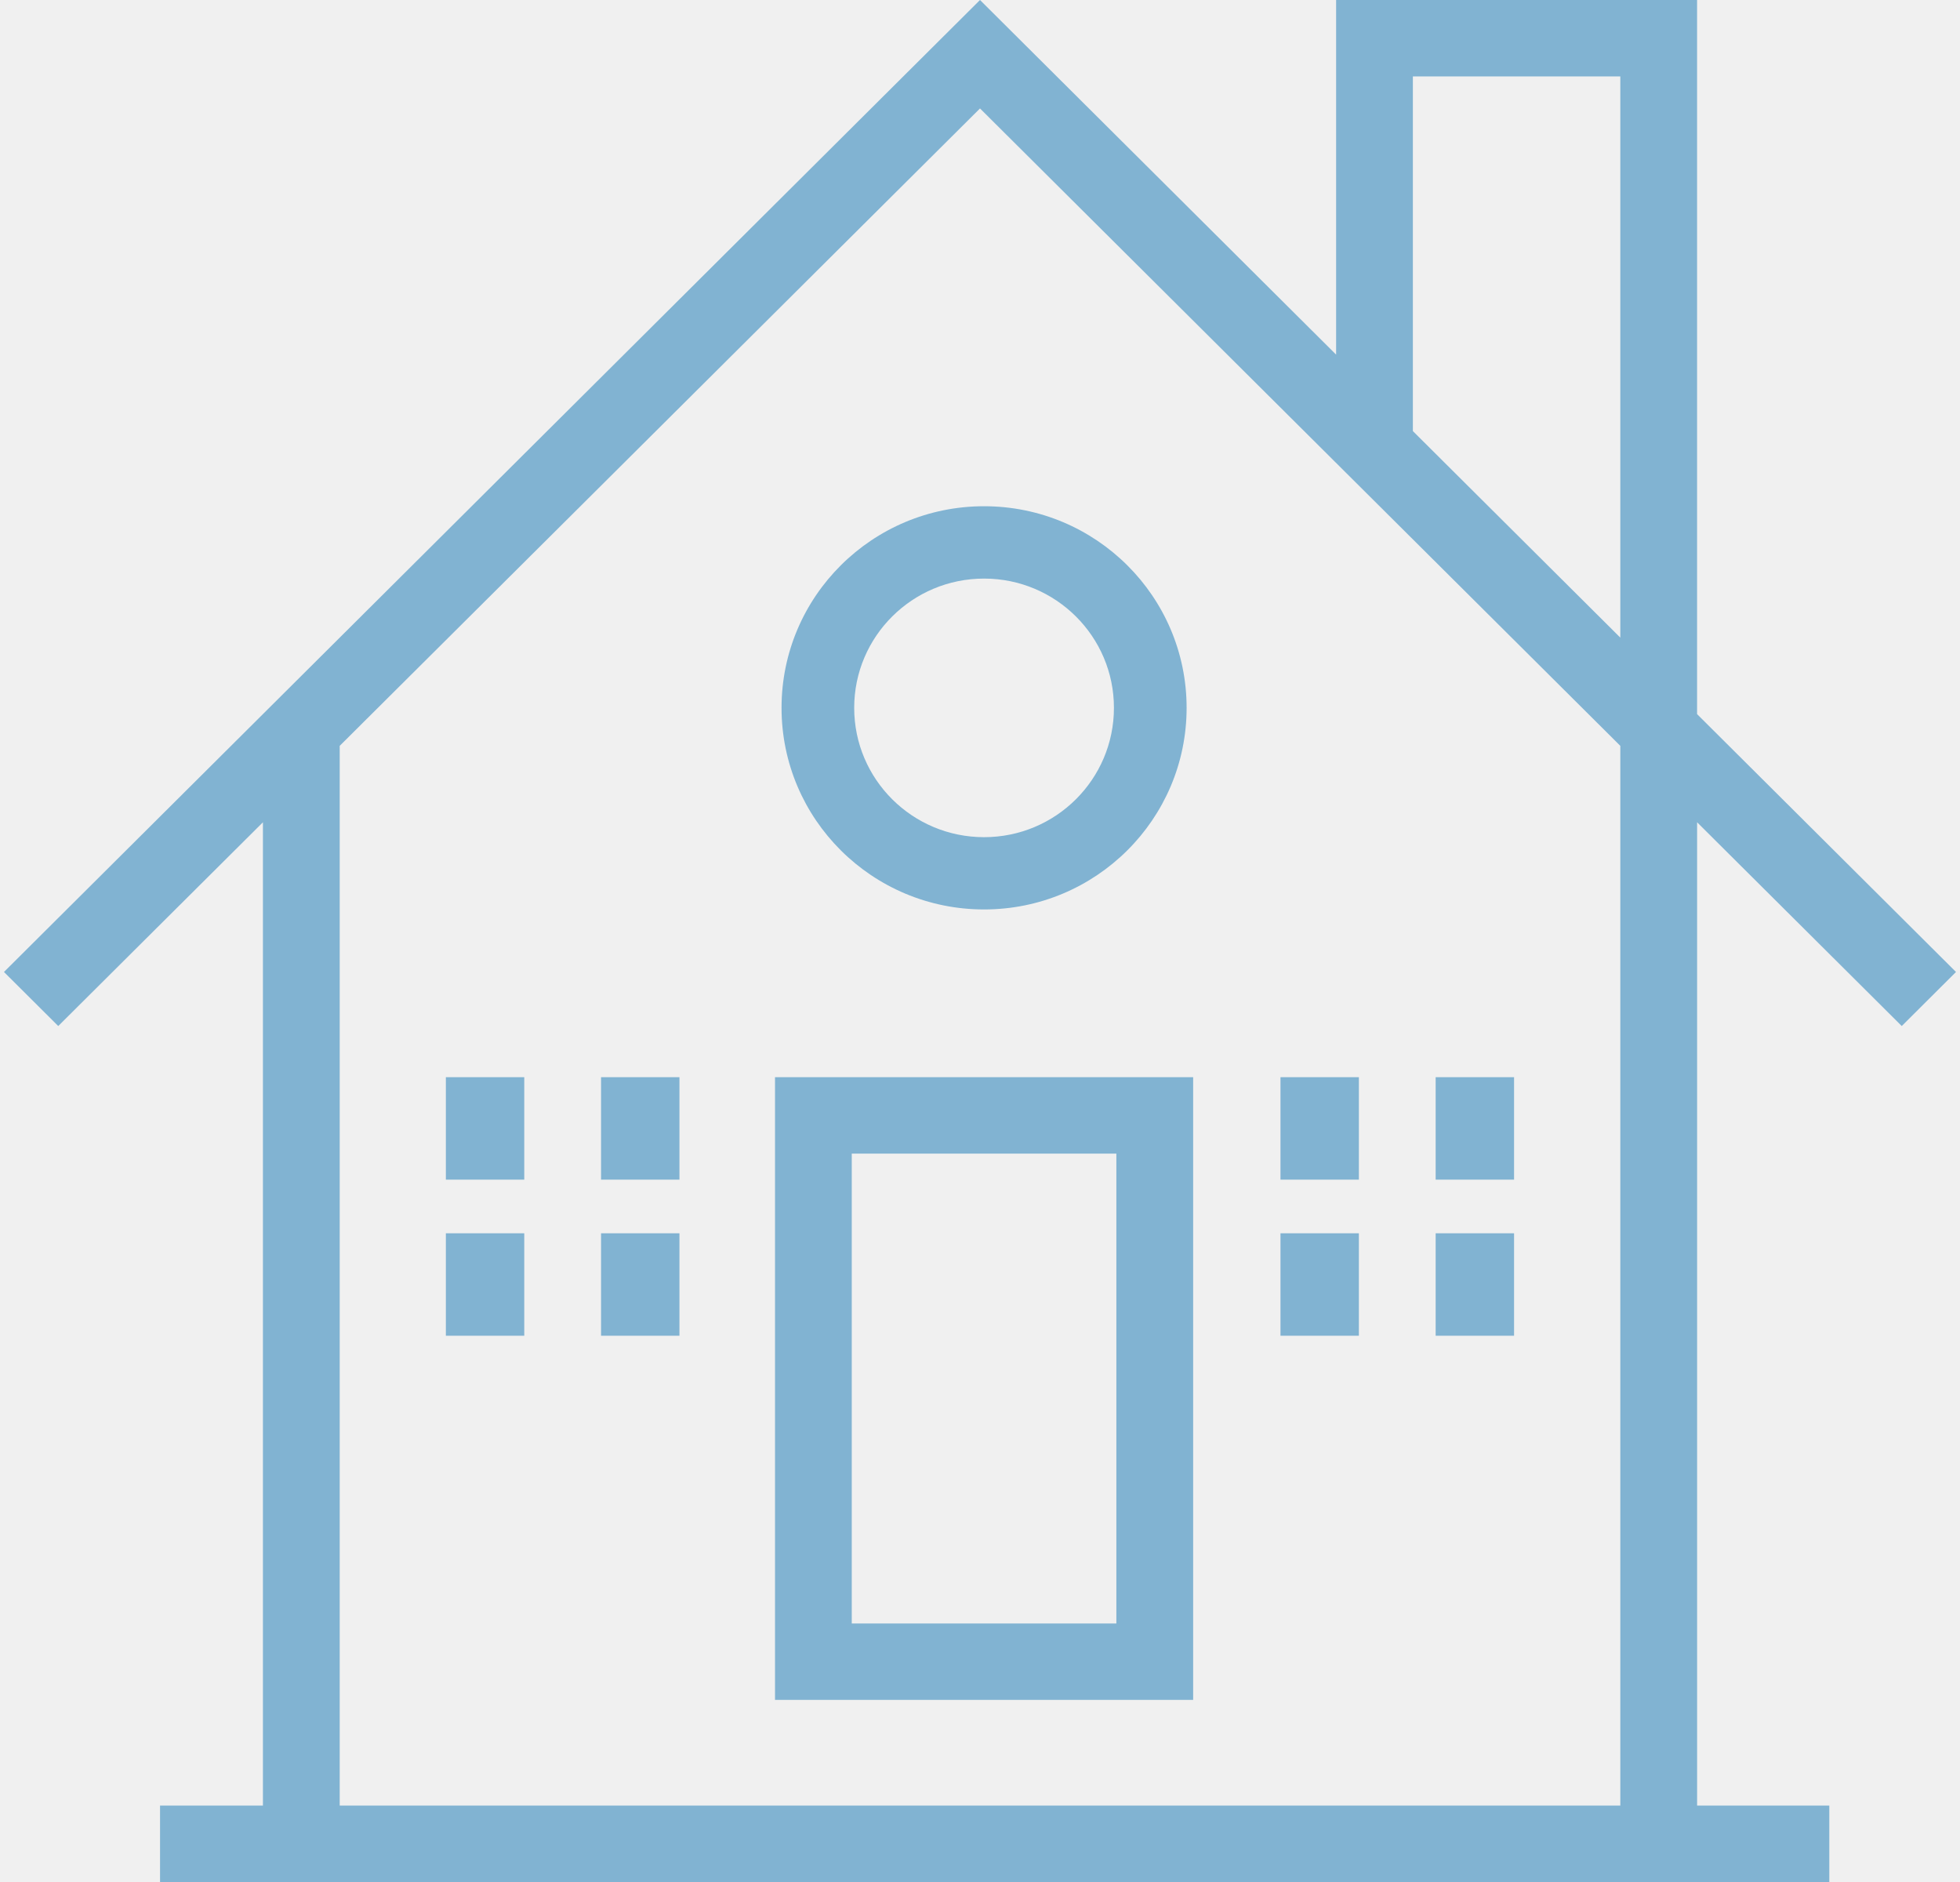
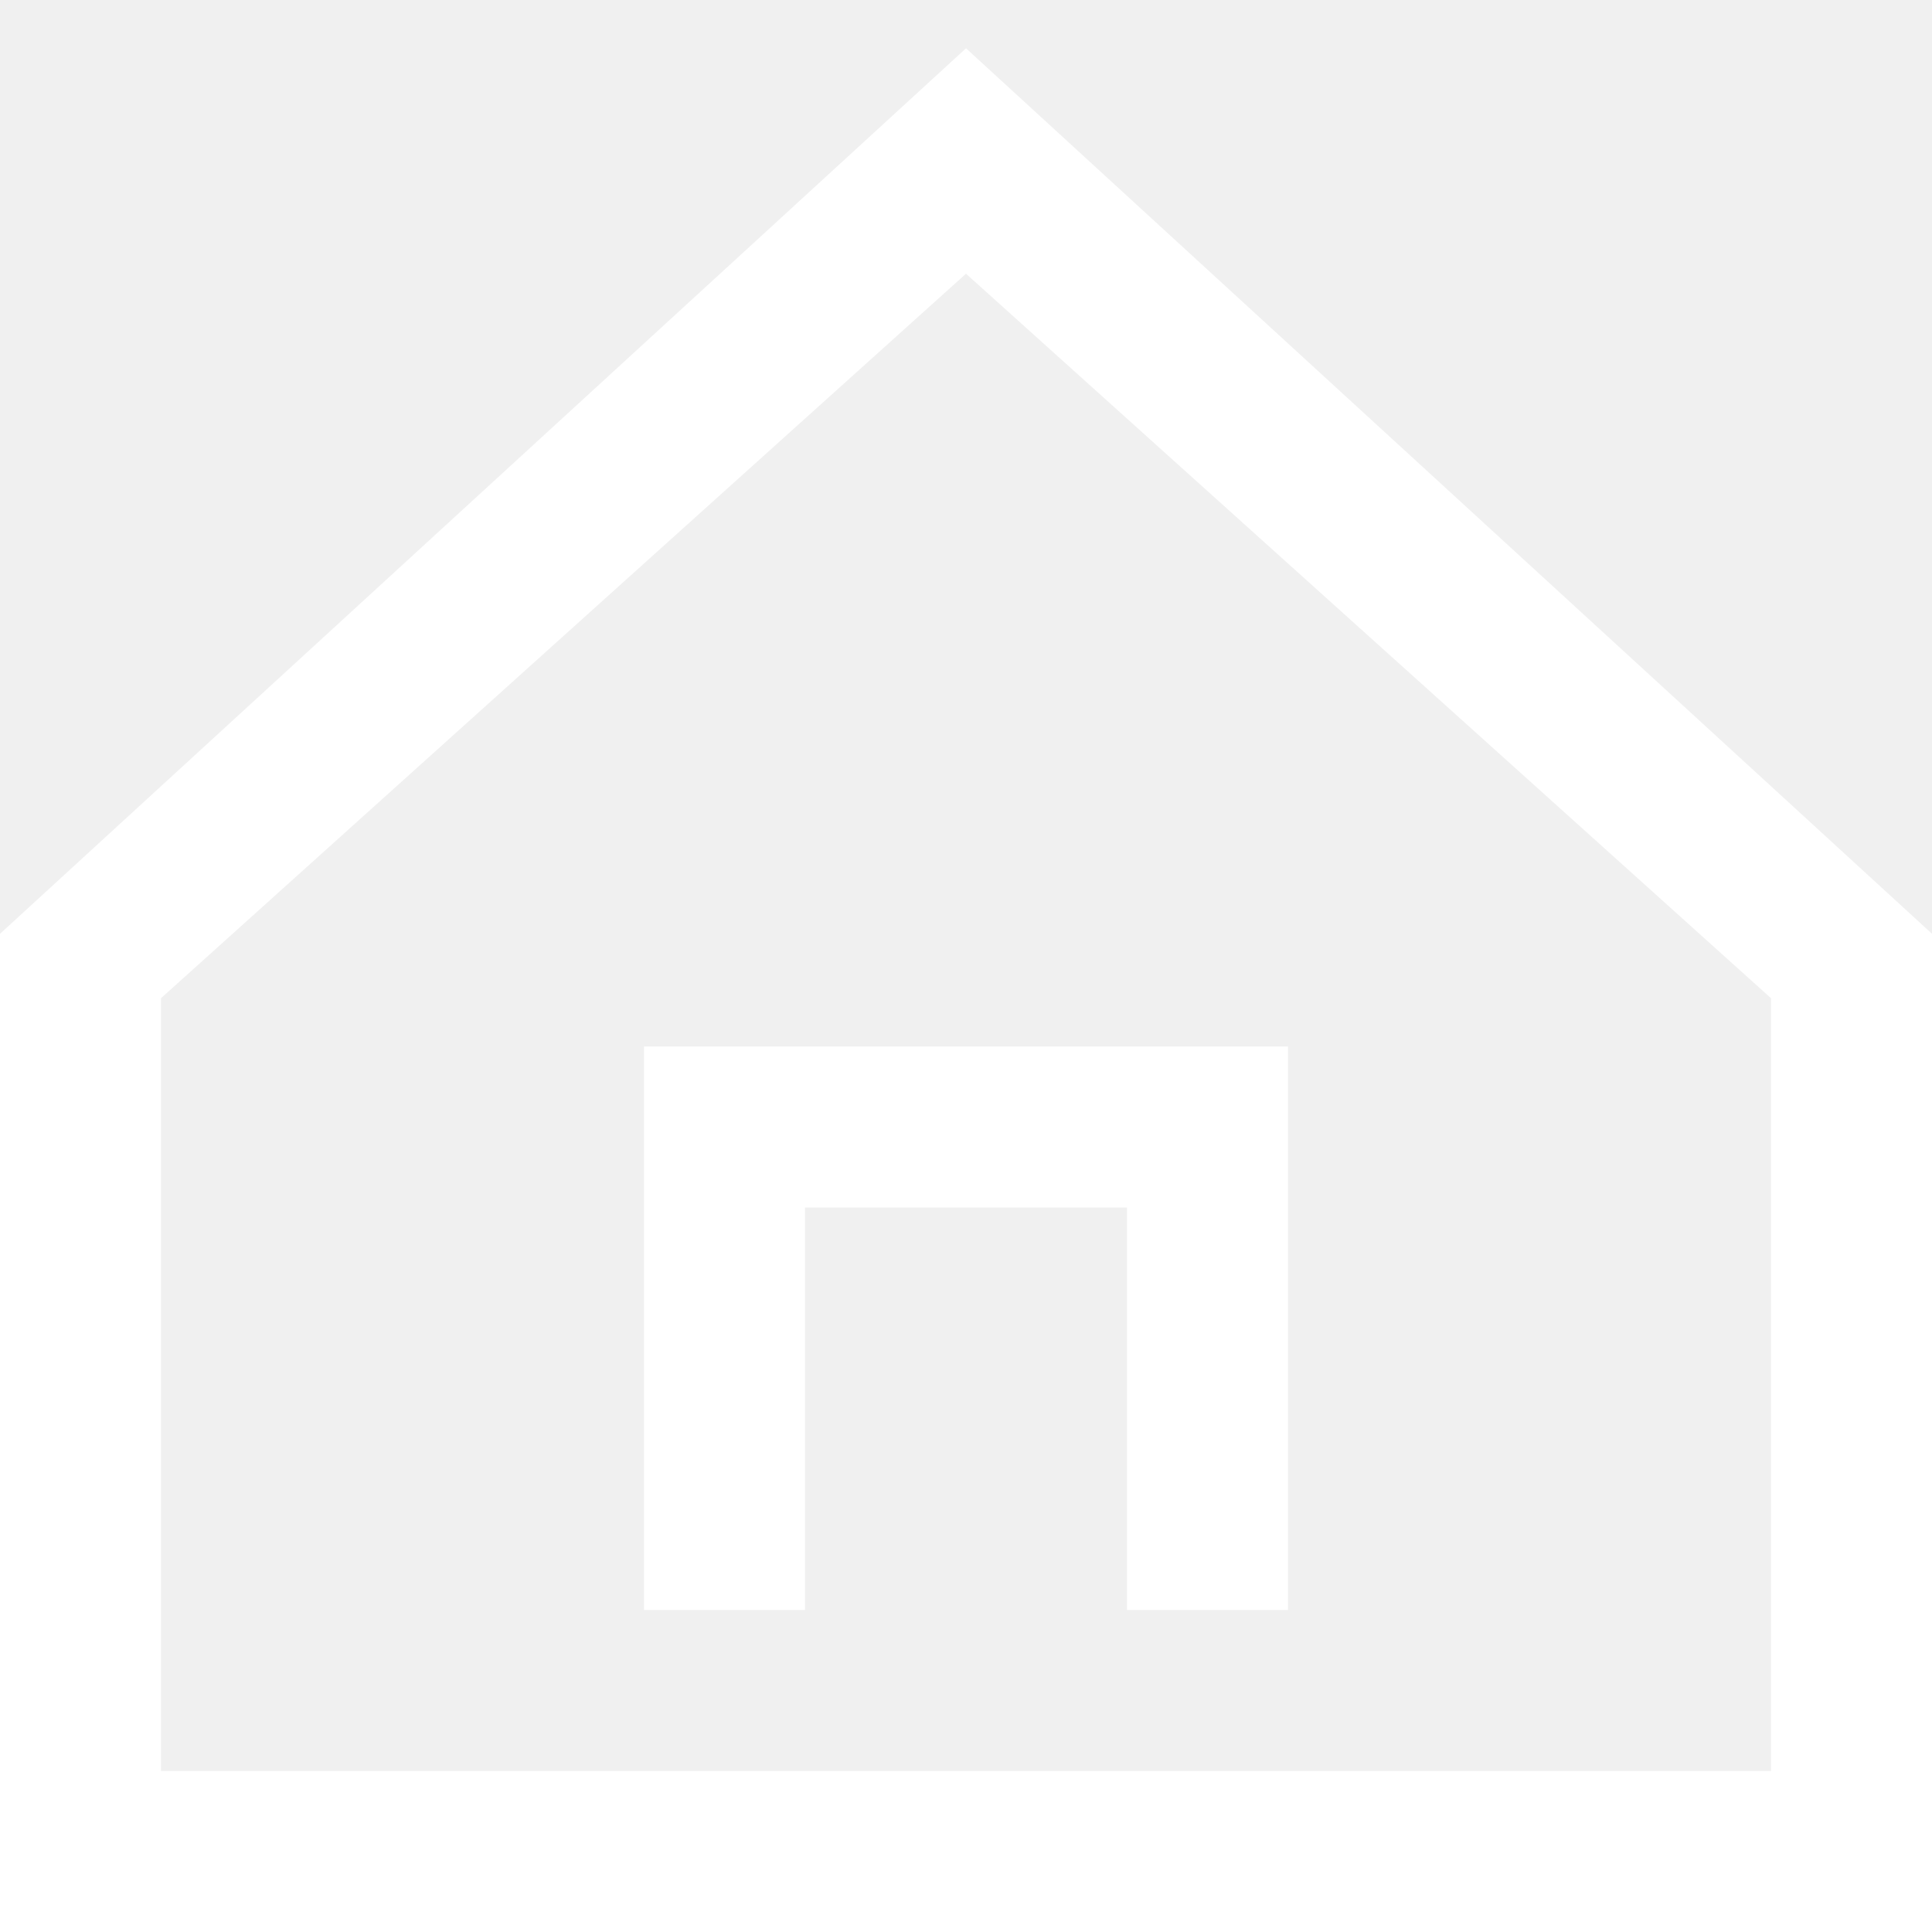
- <svg xmlns="http://www.w3.org/2000/svg" width="75" height="72" viewBox="0 0 75 72">
-   <g fill="#81B3D2">
-     <path d="M29.656 65.033h16V41.21h-16v23.823zm2.937-20.899h10.125V62.11H32.593V44.134z" />
-     <path d="M72.771 39.253l2.076-2.068-9.908-9.865V0H51.127v13.567L37.5 0 .152 37.185l2.077 2.068 7.832-7.795v37.618H6.124V72h63.875v-2.924H64.94V31.458l7.831 7.795zM62.002 69.076H12.999V28.534L37.5 4.149l24.502 24.385v40.542zm0-44.682l-7.938-7.902V2.924h7.938v21.47z" />
-     <path d="M29.906 27.08c0 4.261 3.47 7.713 7.75 7.713 4.279 0 7.75-3.452 7.75-7.713 0-4.259-3.471-7.713-7.75-7.713-4.281 0-7.75 3.454-7.75 7.713zm7.75-4.945c2.744 0 4.969 2.214 4.969 4.945 0 2.732-2.225 4.948-4.969 4.948-2.746 0-4.97-2.216-4.97-4.948 0-2.731 2.225-4.945 4.97-4.945zM17.061 41.21h3v3.919h-3zM22.999 41.21h3v3.919h-3zM17.061 47.182h3v3.919h-3zM22.999 47.182h3v3.919h-3zM48.998 41.21h3v3.919h-3zM54.936 41.21h3v3.919h-3zM48.998 47.182h3v3.919h-3zM54.936 47.182h3v3.919h-3z" />
-   </g>
+ <svg xmlns="http://www.w3.org/2000/svg" width="12" height="12" viewBox="0 0 12 12" fill="none">
+   <path d="M6 0.3L0 5.8V12H12V5.8L6 0.3ZM11 11H1V6.2L6 1.7L11 6.2V11Z" fill="white" />
+   <path d="M4 10H5V7.5H7V10H8V6.5H4V10Z" fill="white" />
</svg>
